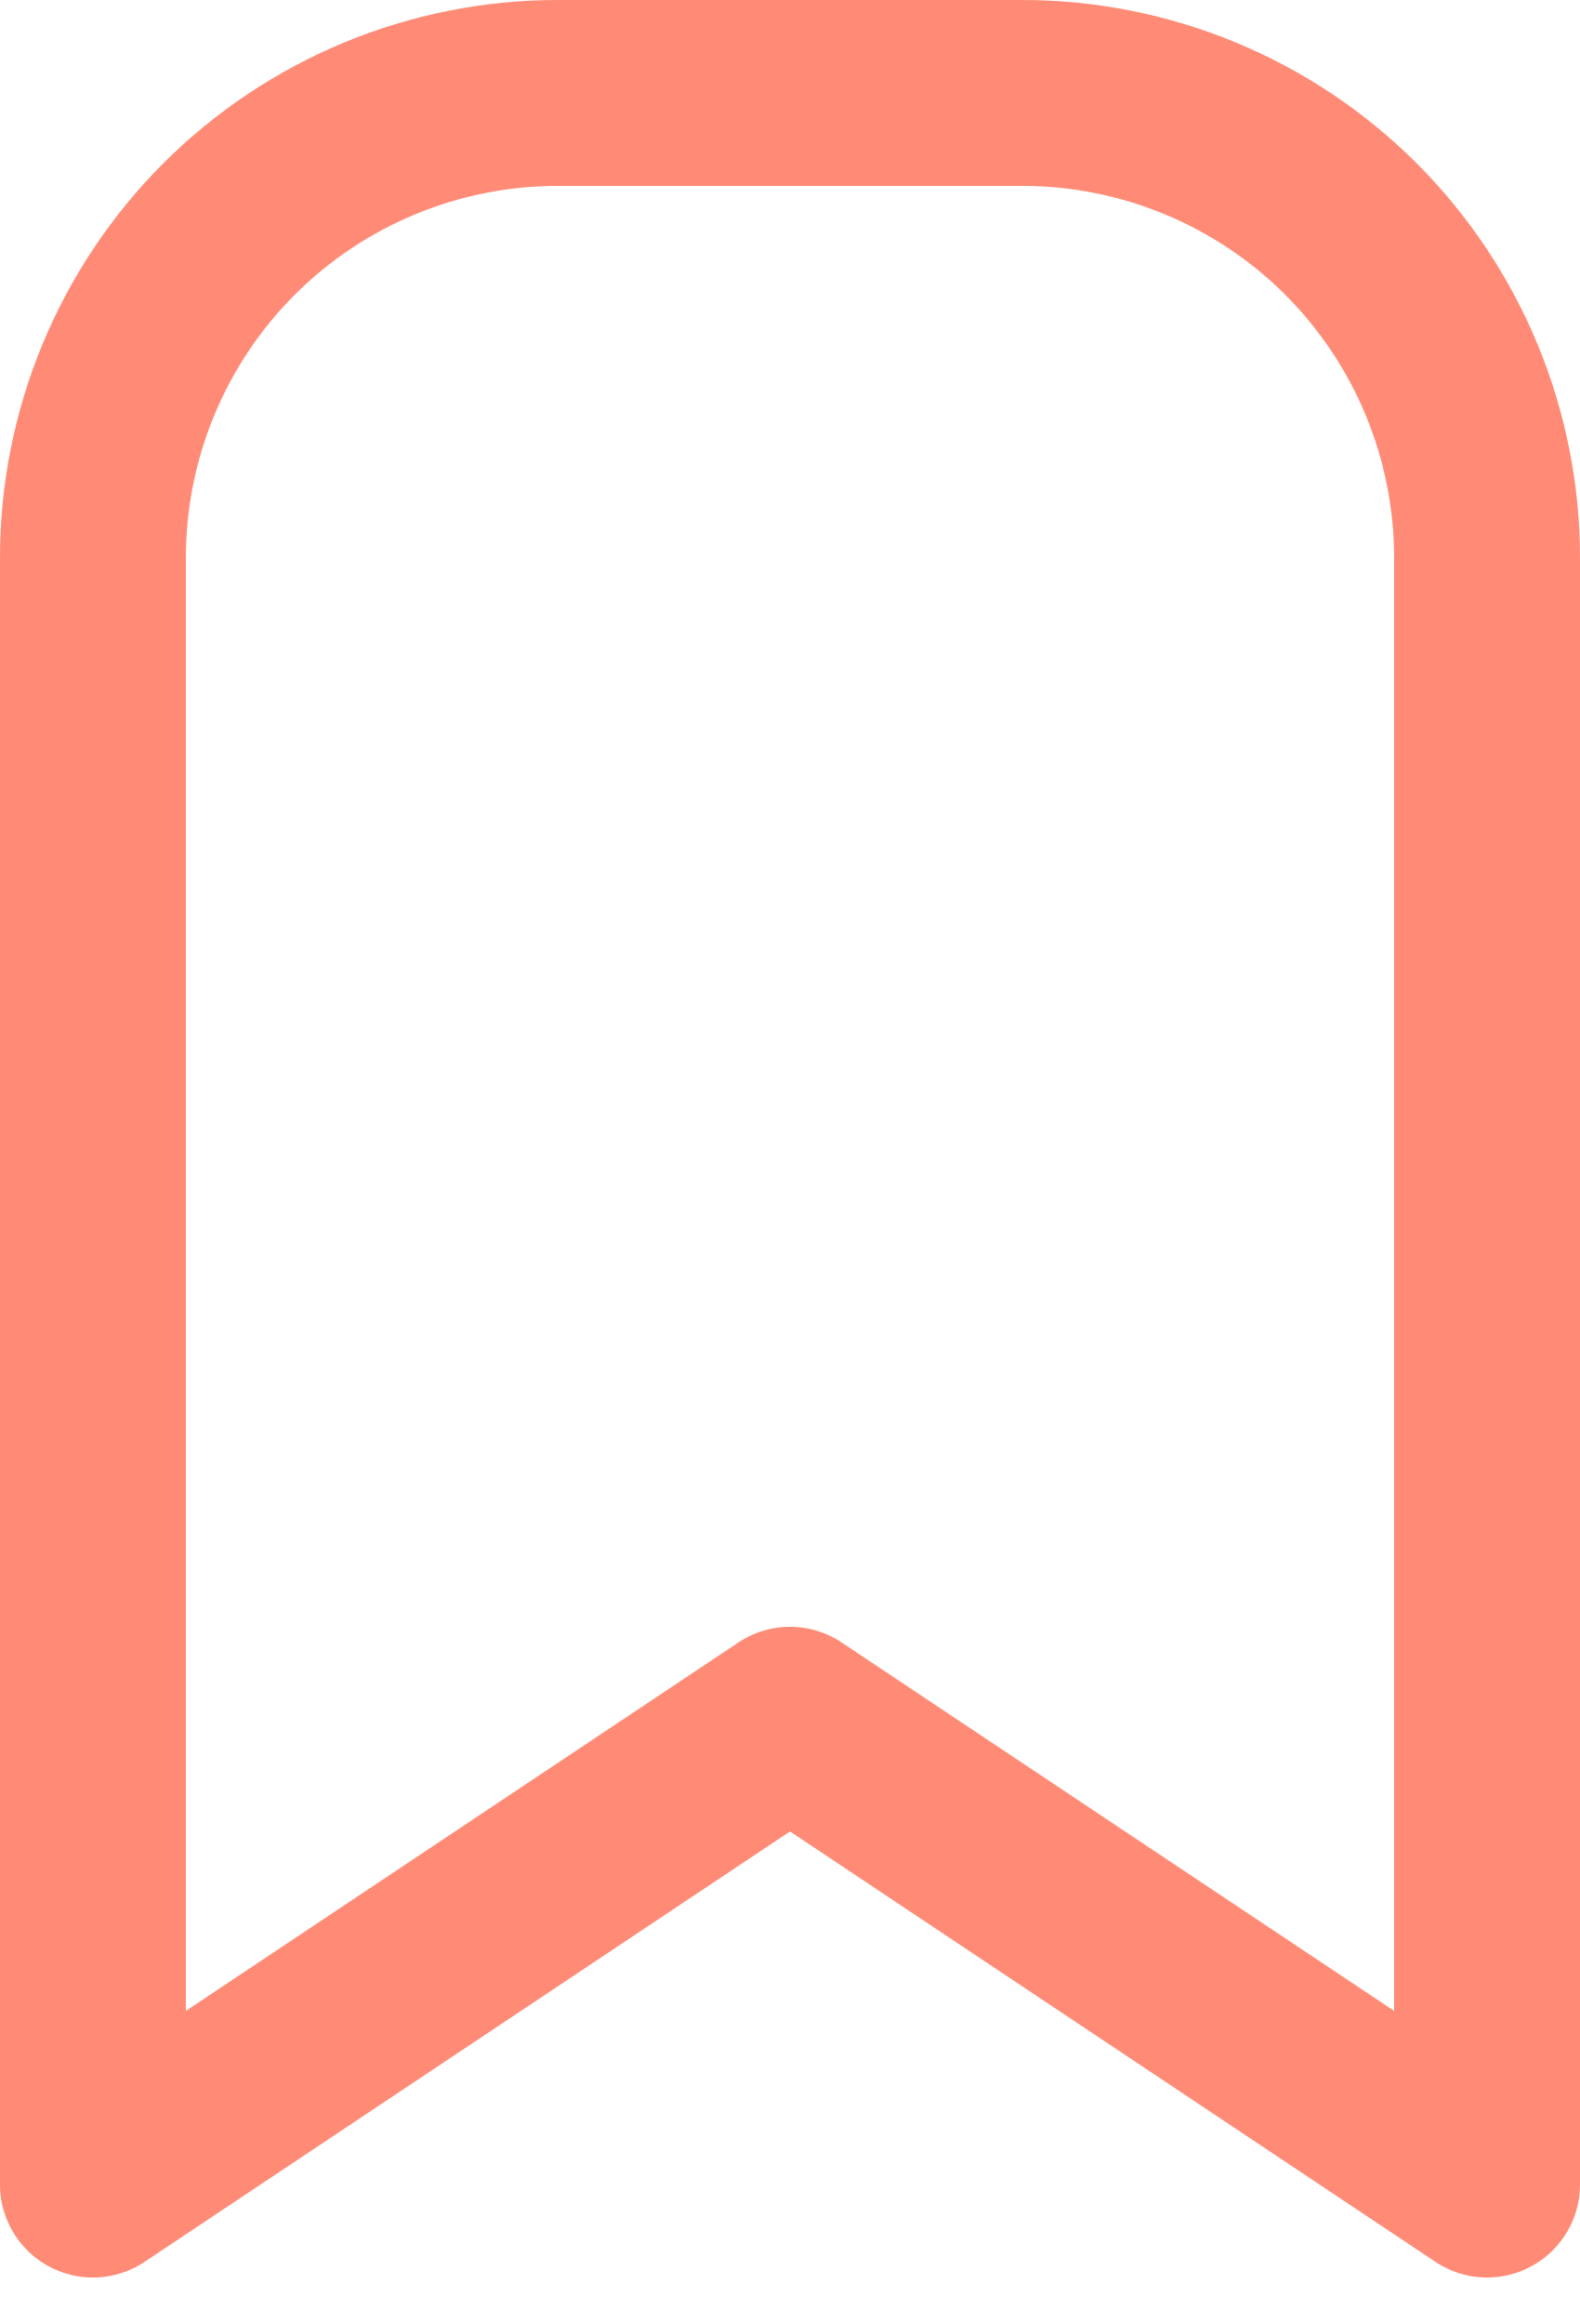
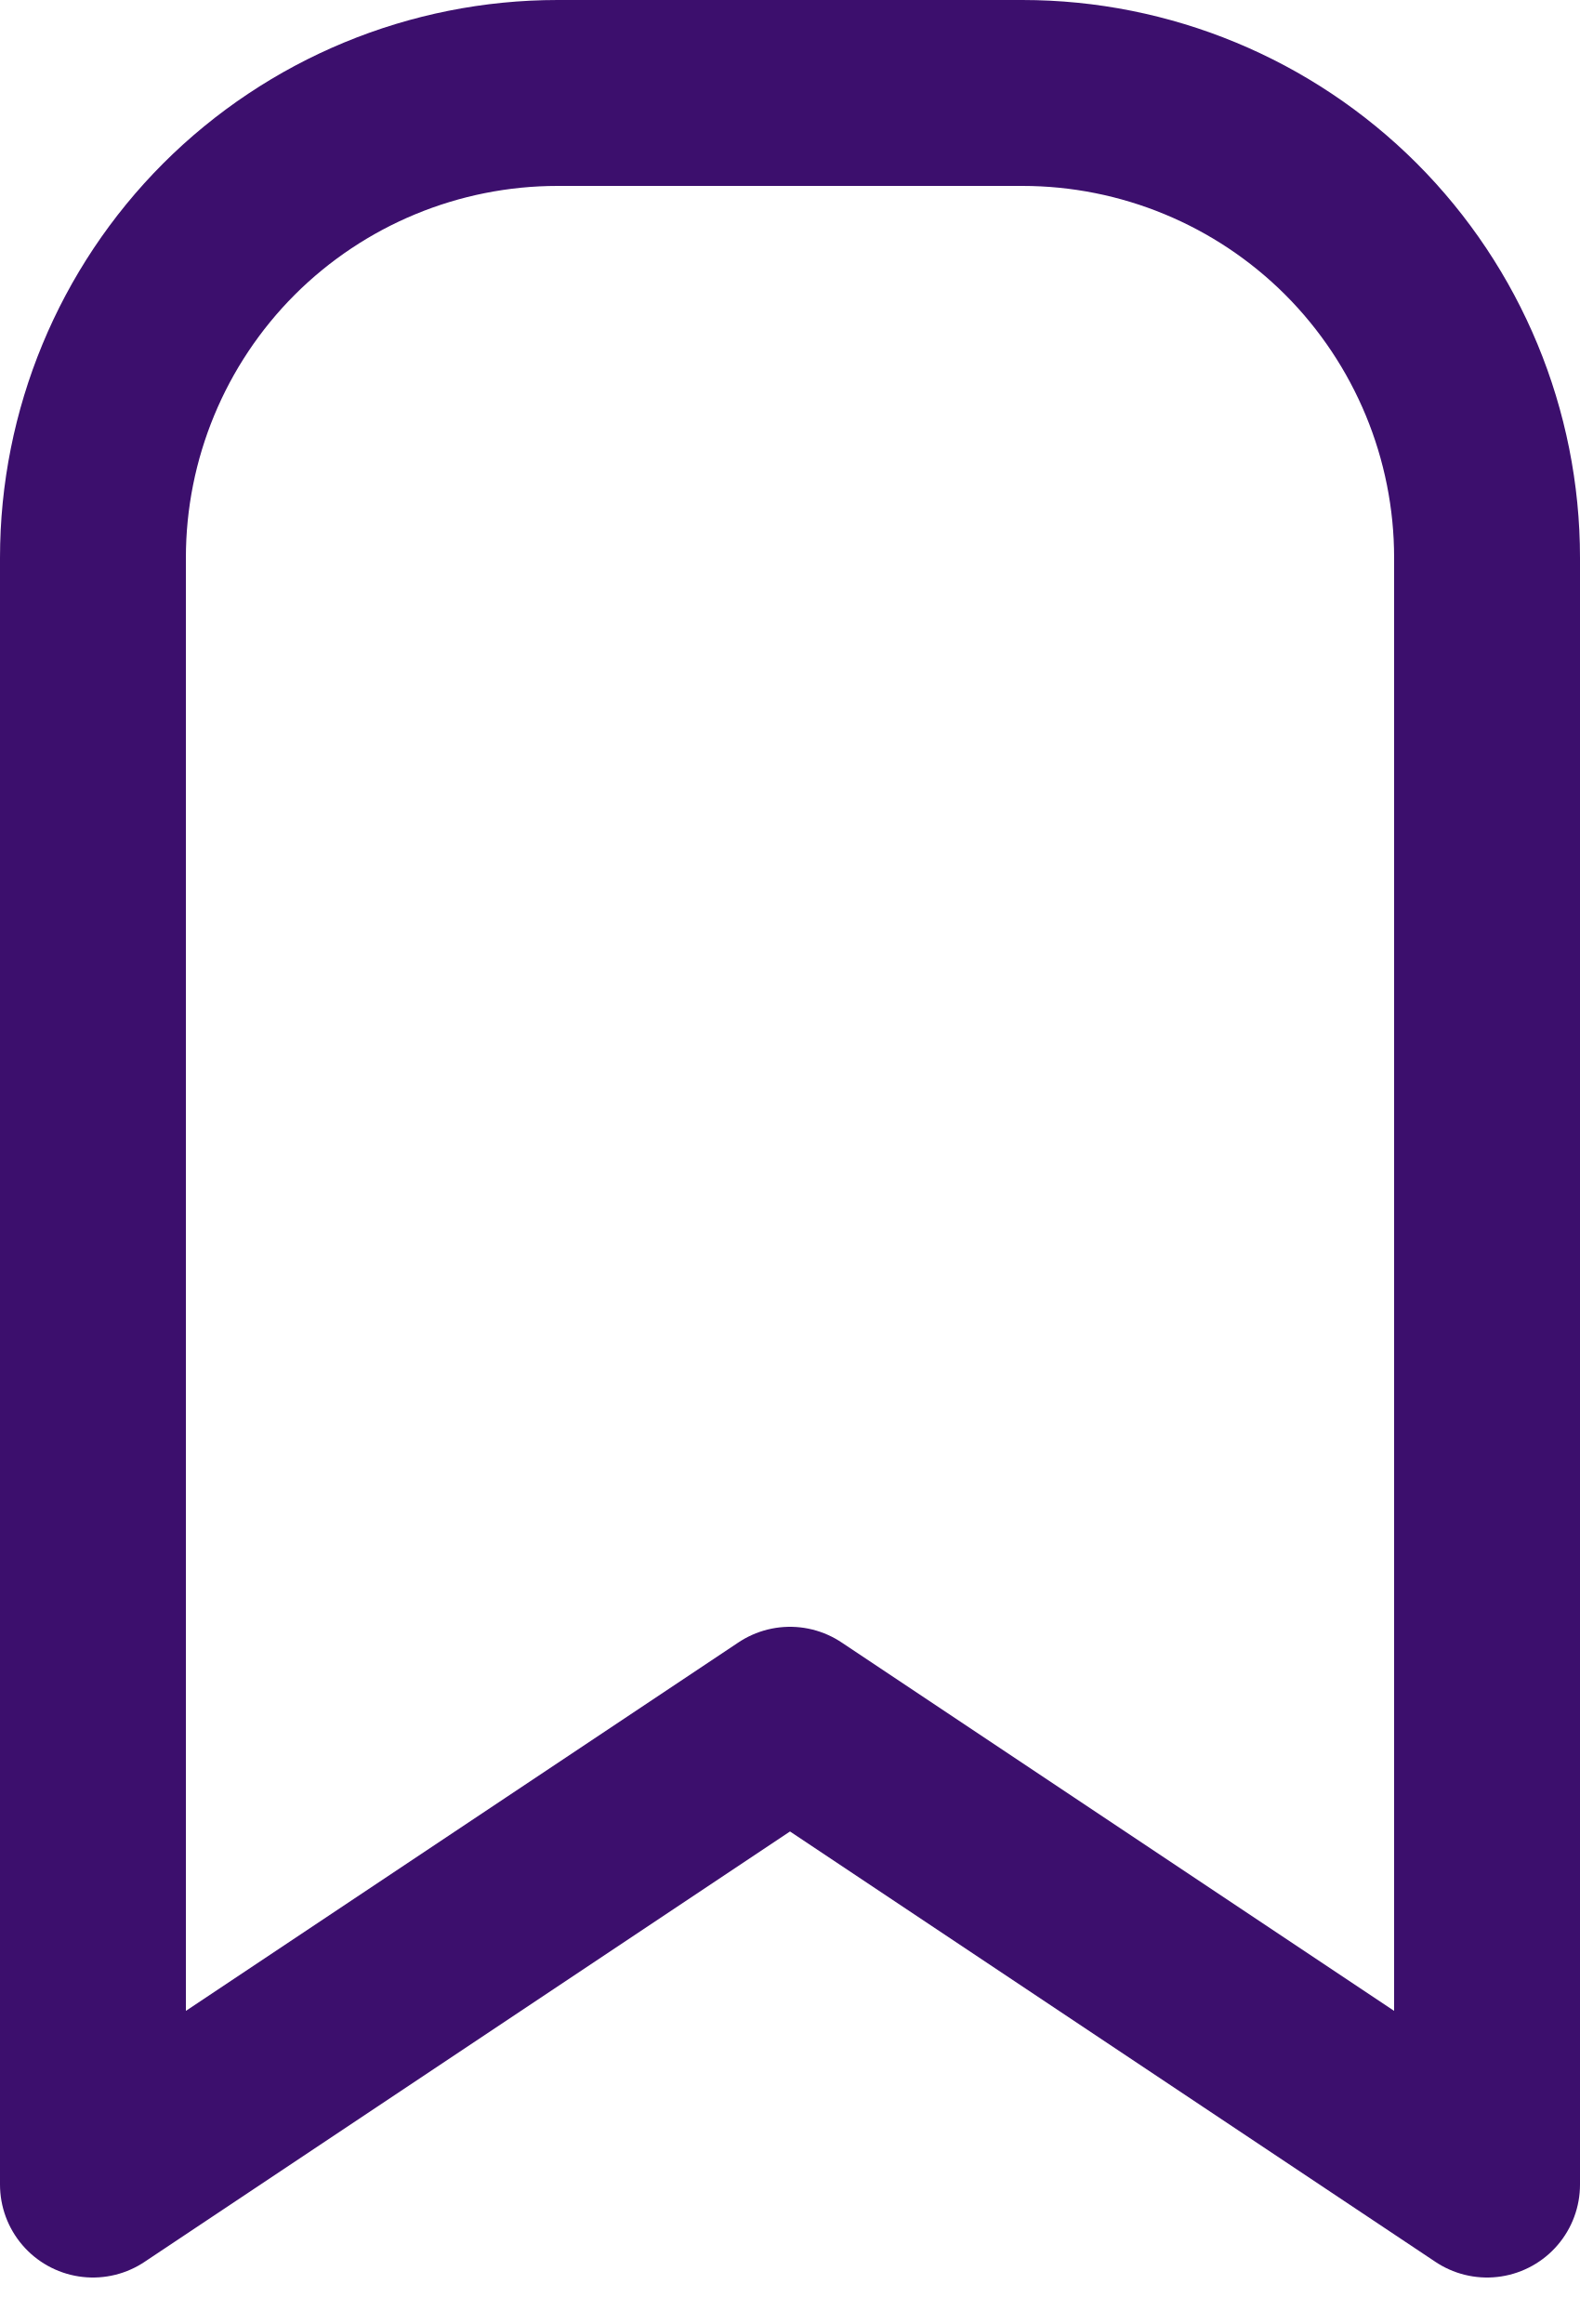
<svg xmlns="http://www.w3.org/2000/svg" width="17" height="25" viewBox="0 0 17 25" fill="none">
-   <path d="M16 6V23.5L8.5 18.5L1 23.5V6C1 4.674 1.527 3.402 2.464 2.464C3.402 1.527 4.674 1 6 1H11C12.326 1 13.598 1.527 14.536 2.464C15.473 3.402 16 4.674 16 6Z" stroke="#FF8B76" stroke-width="2" stroke-linecap="round" stroke-linejoin="round" />
+   <path d="M16 6V23.5L8.5 18.5L1 23.5V6C1 4.674 1.527 3.402 2.464 2.464C3.402 1.527 4.674 1 6 1H11C12.326 1 13.598 1.527 14.536 2.464C15.473 3.402 16 4.674 16 6Z" stroke="#3c0f6d" stroke-width="2" stroke-linecap="round" stroke-linejoin="round" />
</svg>
